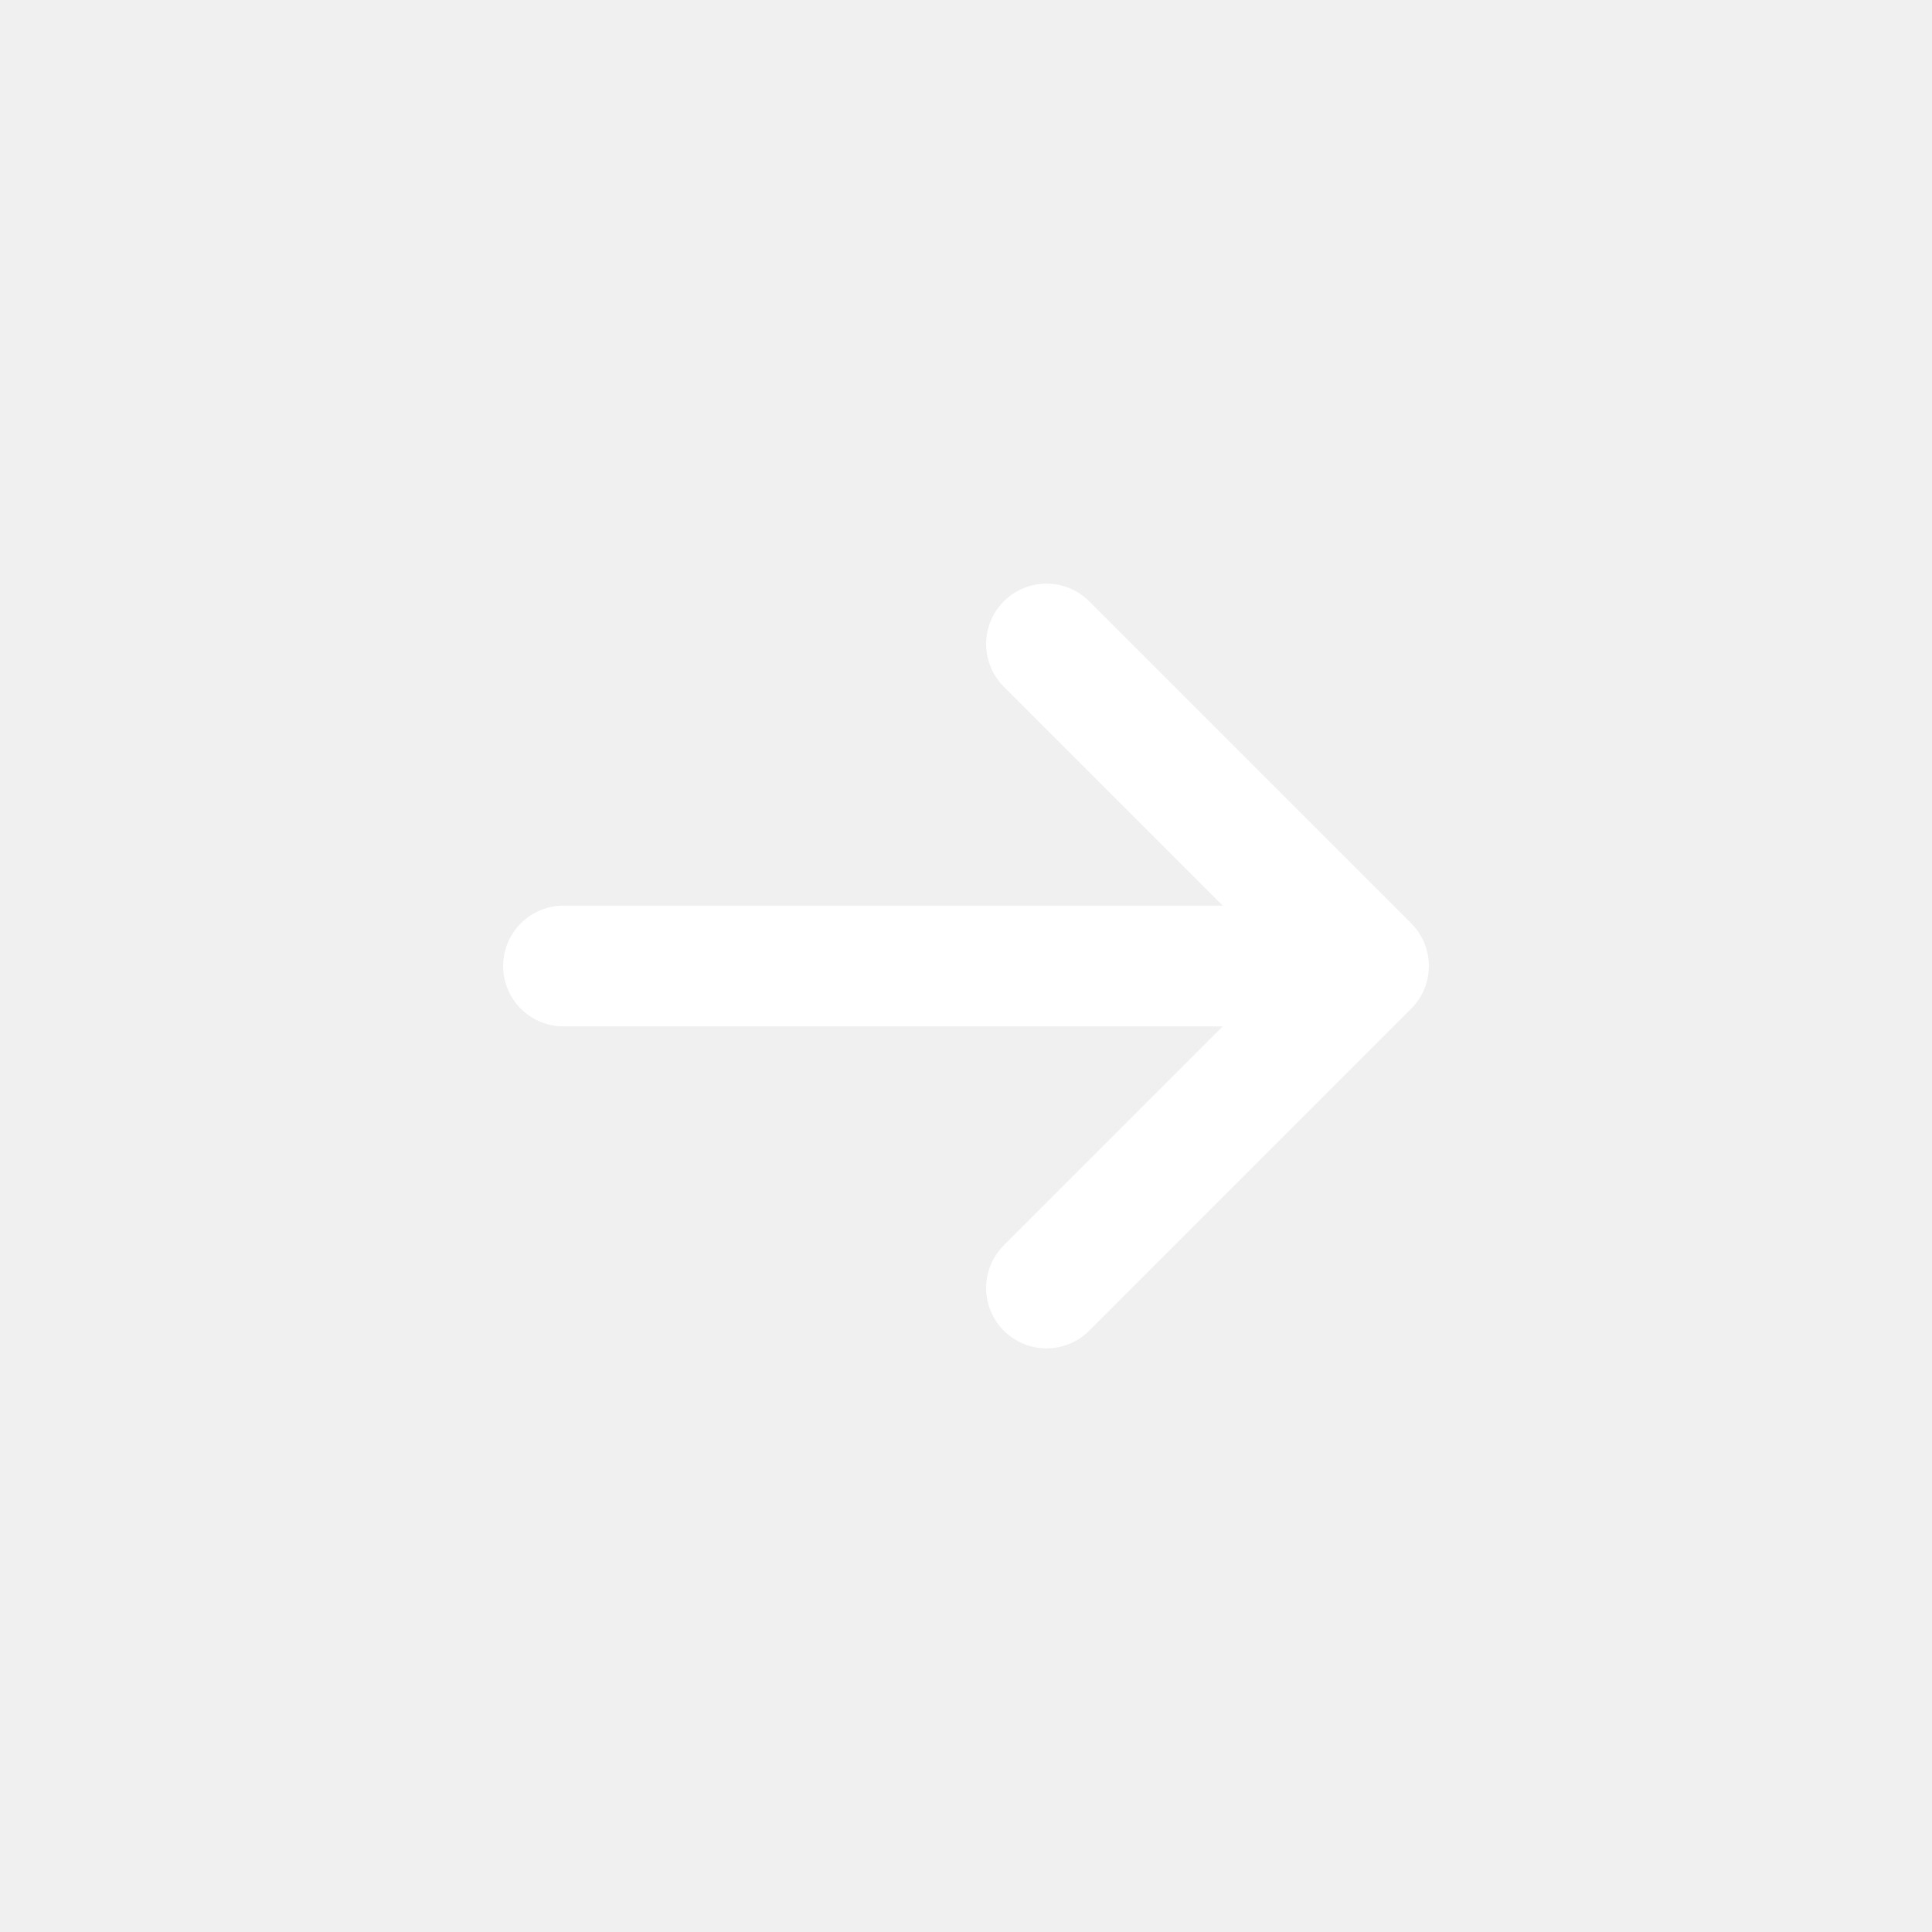
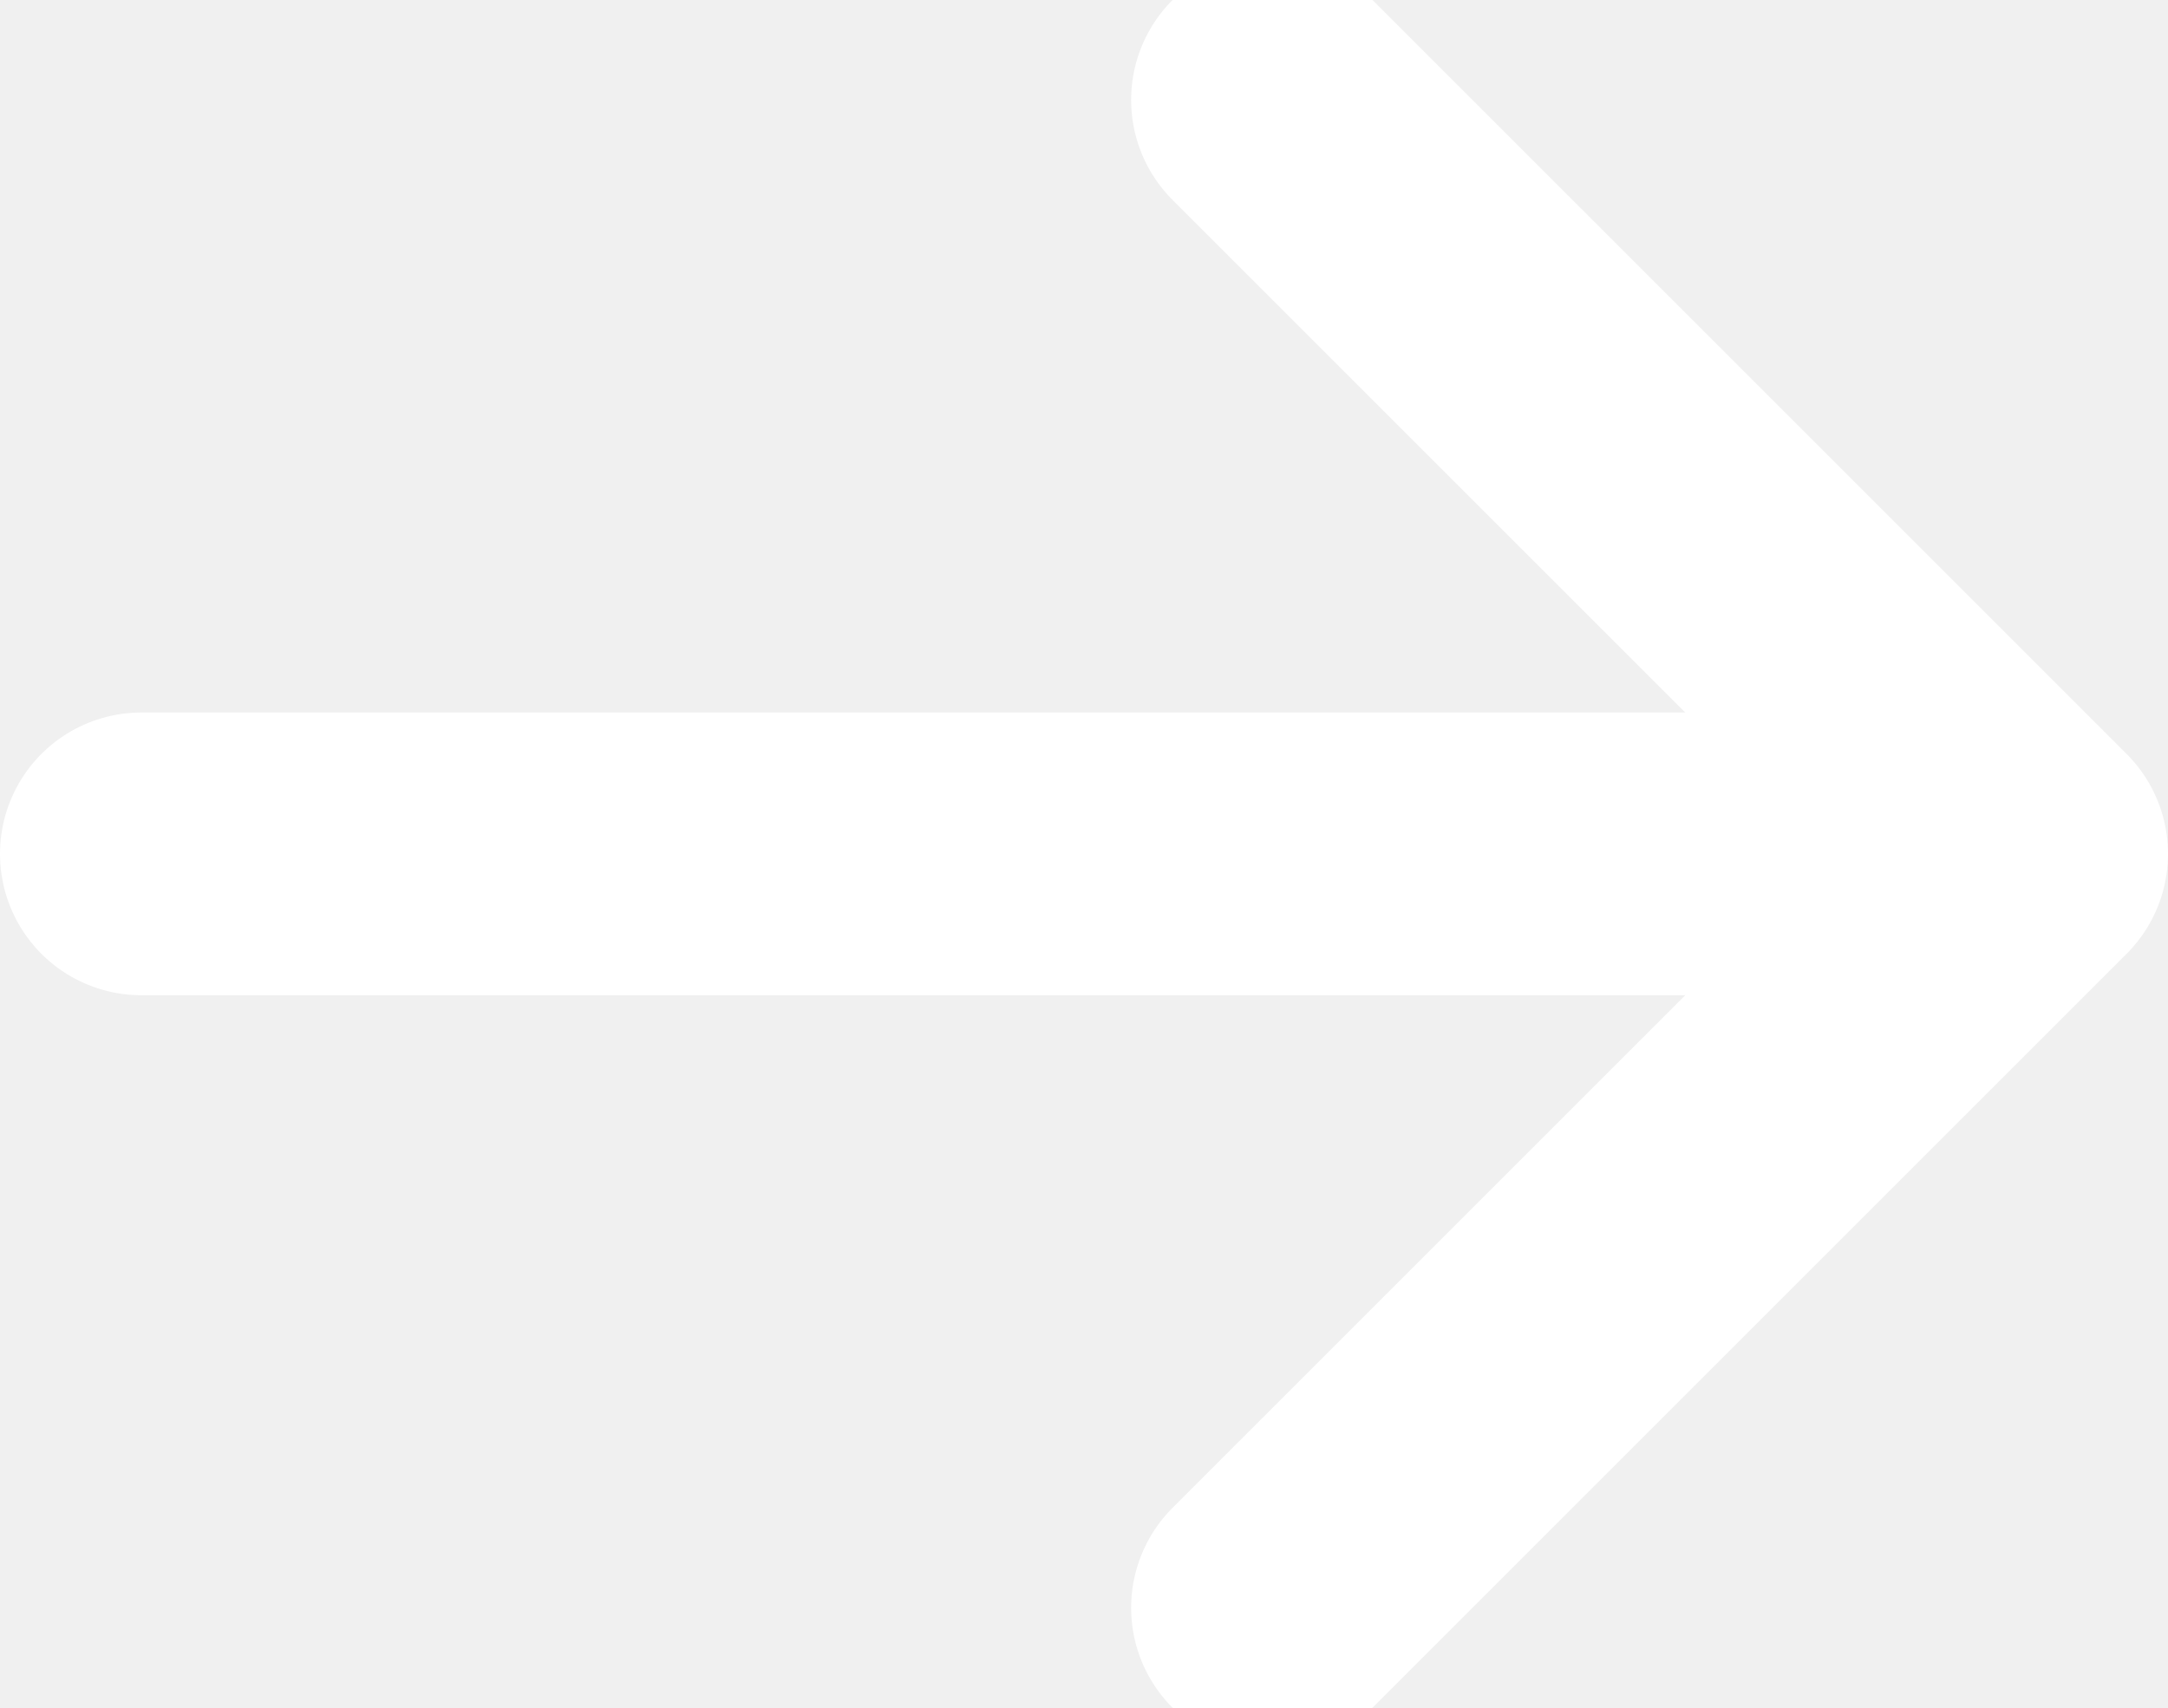
- <svg xmlns="http://www.w3.org/2000/svg" width="24" height="24" viewBox="0 0 24 24" fill="none">
-   <g id="icon / arrow-right">
-     <path id="Vector" d="M7 12H17M17 12L13 8M17 12L13 16" stroke="white" stroke-width="1.5" stroke-linecap="round" stroke-linejoin="round" />
+ <svg xmlns="http://www.w3.org/2000/svg" width="24" height="18.909" viewBox="0 0 24 18.909" fill="none" version="1.1" id="svg1">
+   <defs id="defs1" />
+   <g id="icon / arrow-right" transform="matrix(2.086956,0,0,2.086956,-13.04348,-15.58888)">
+     <path id="Vector" d="m 7,12 h 10 m 0,0 -4,-4 m 4,4 -4,4" stroke="#ffffff" stroke-width="1.5" stroke-linecap="round" stroke-linejoin="round" />
  </g>
</svg>
